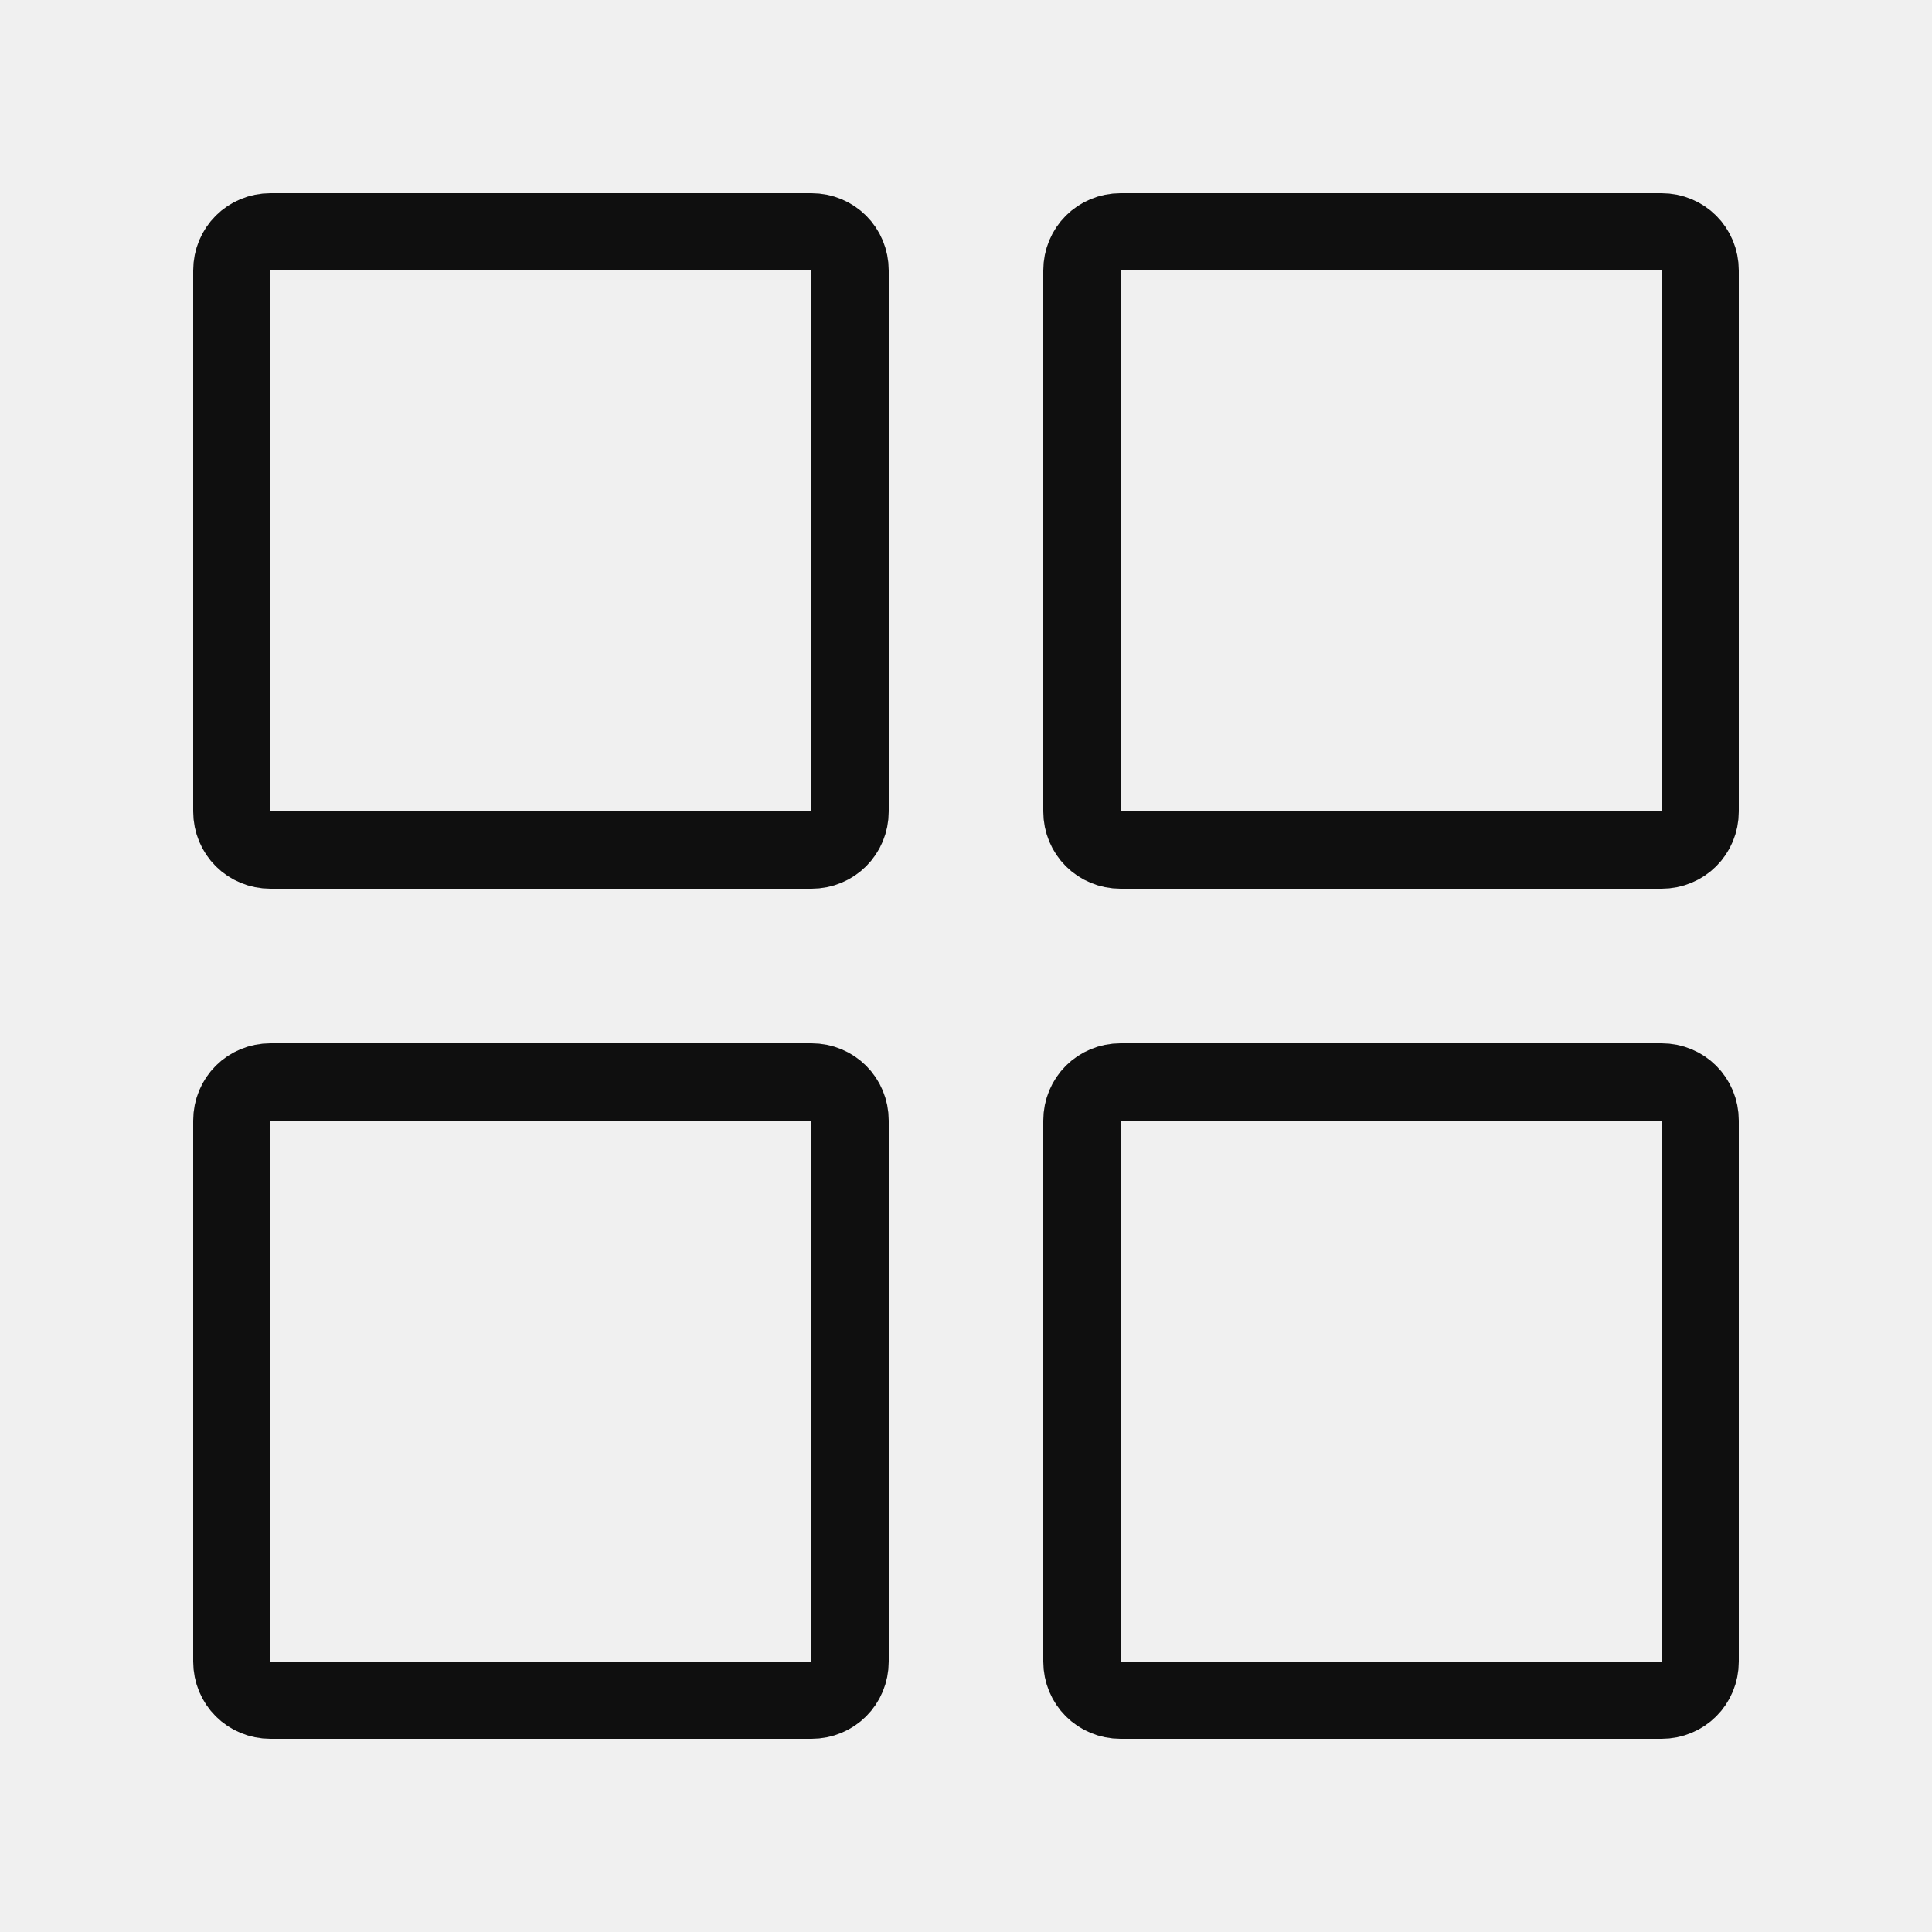
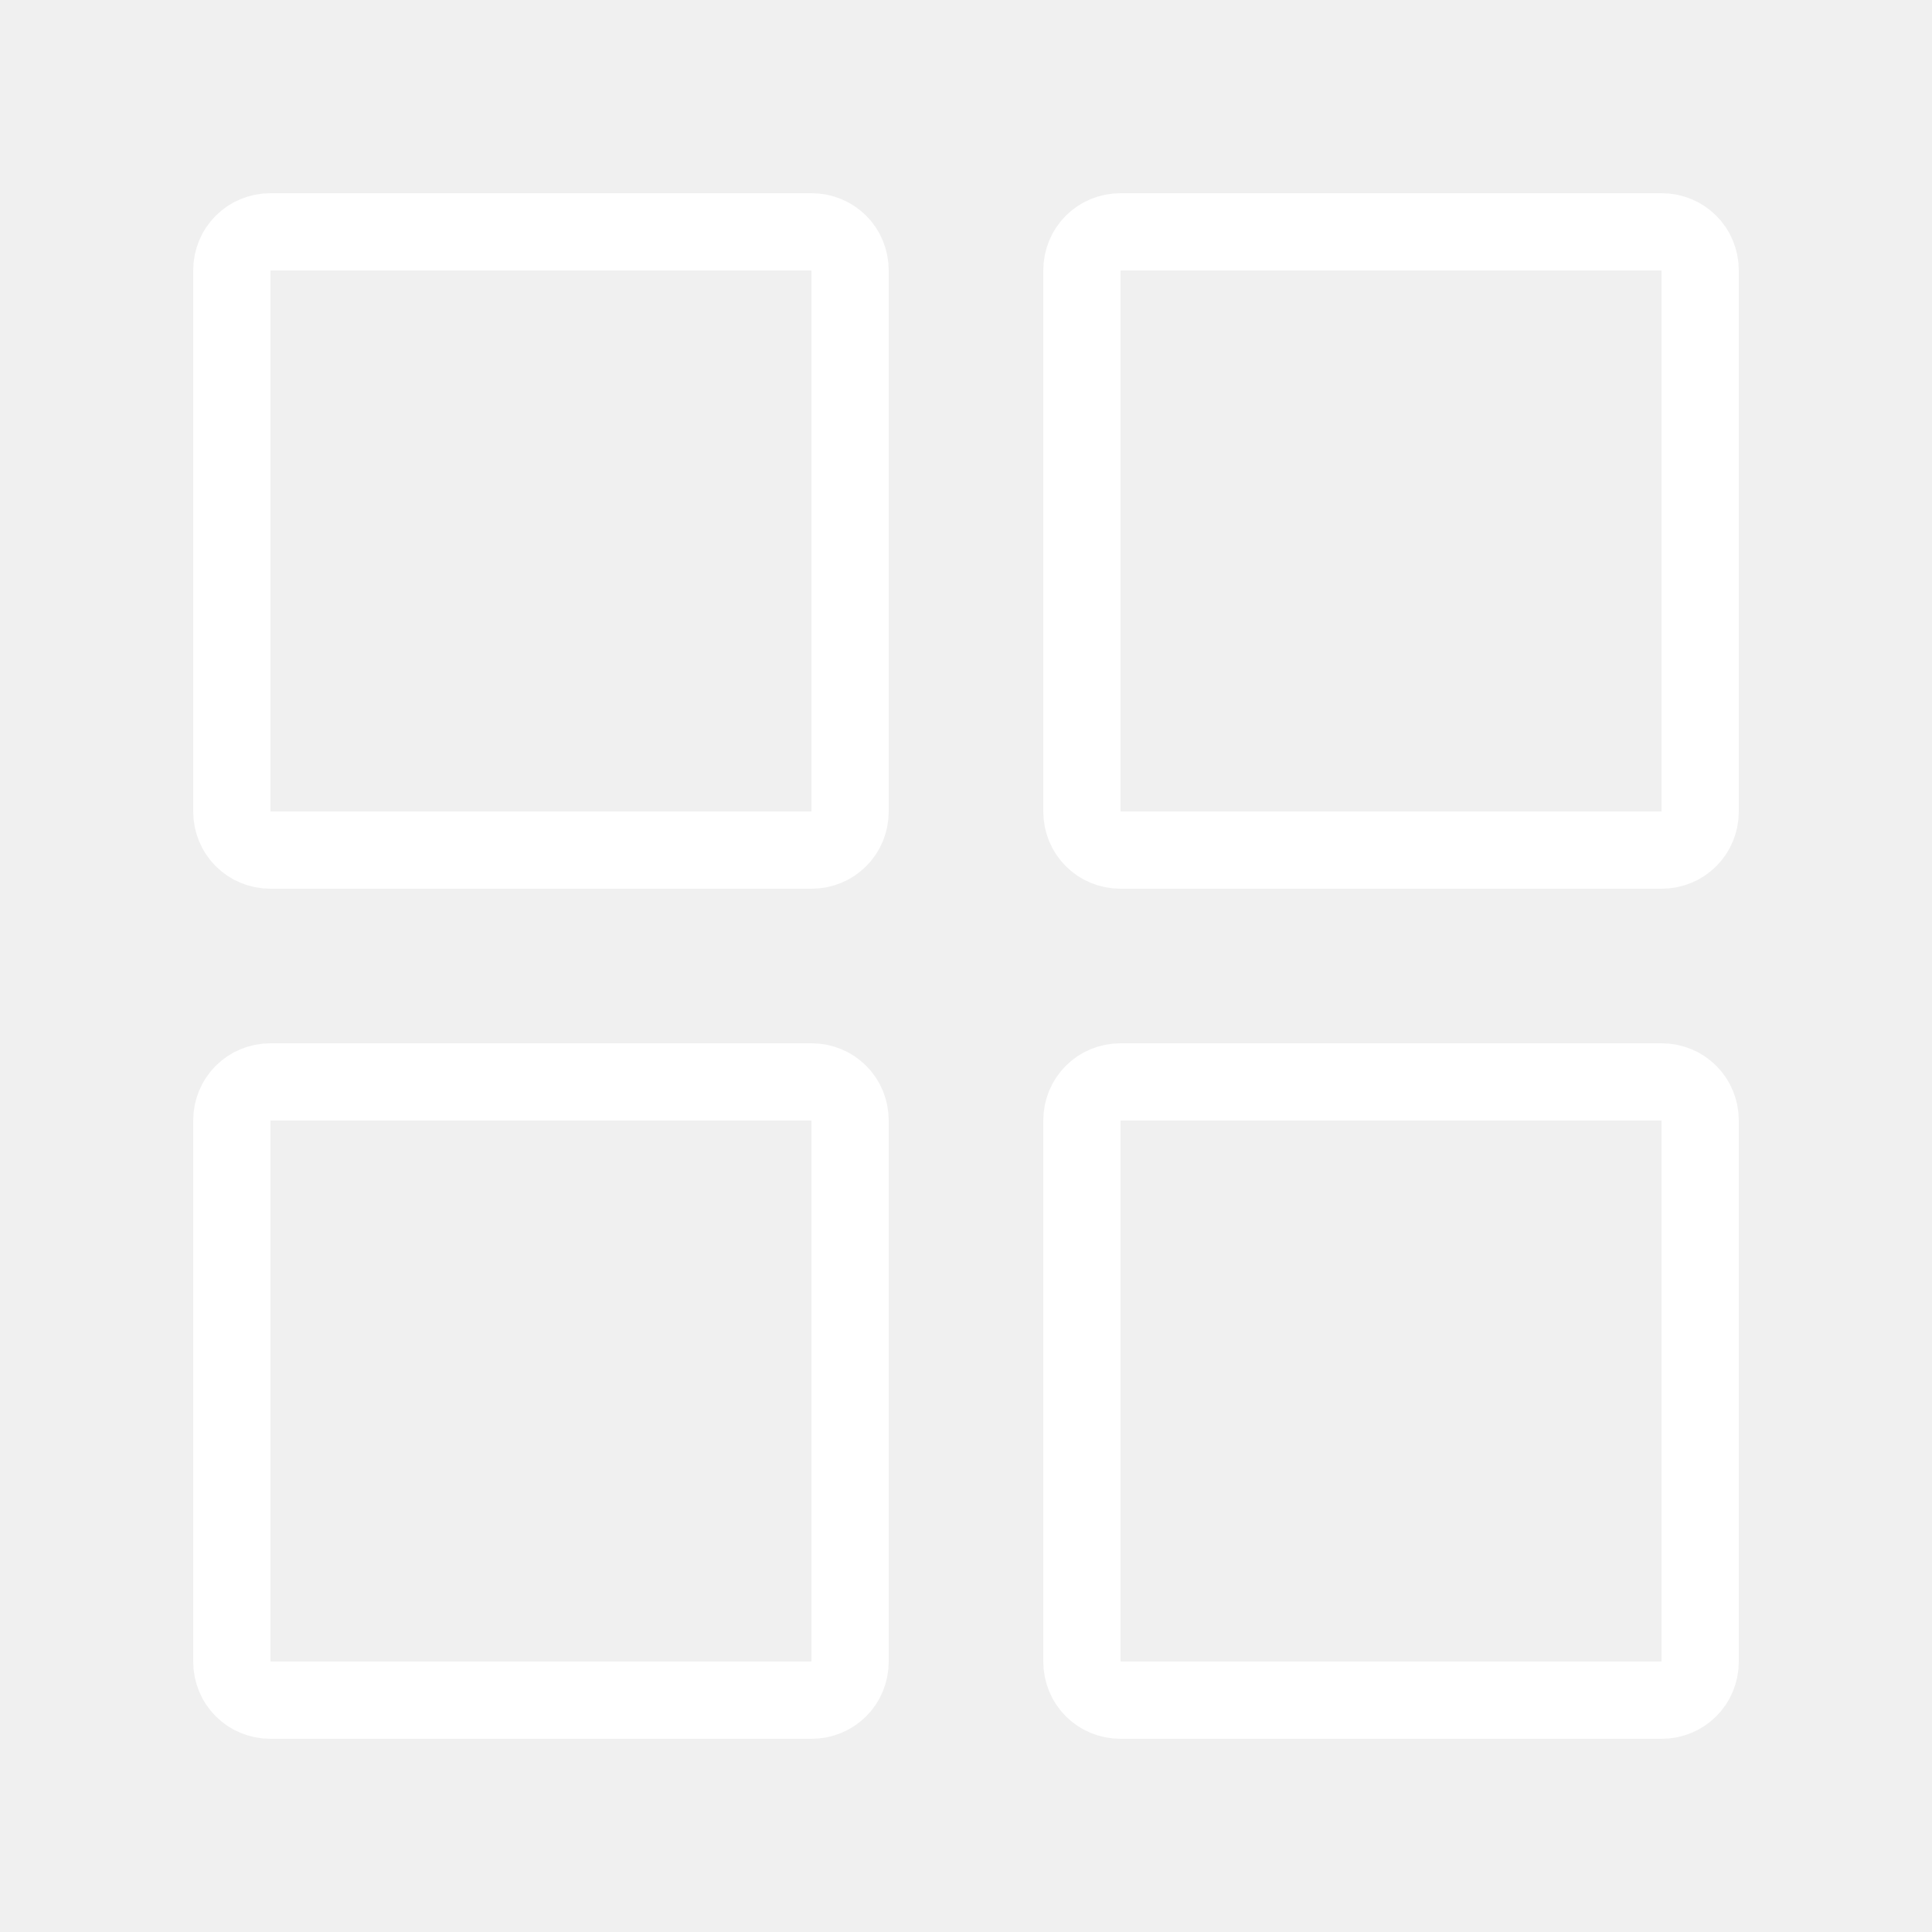
<svg xmlns="http://www.w3.org/2000/svg" width="800px" height="800px" viewBox="-0.5 0 25 25" fill="none">
-   <path d="M10 11H3C2.72 11 2.5 10.78 2.5 10.5V3.5C2.5 3.22 2.72 3 3 3H10C10.28 3 10.5 3.22 10.5 3.5V10.5C10.5 10.78 10.28 11 10 11Z" stroke="#0F0F0F" stroke-miterlimit="10" stroke-linecap="round" stroke-linejoin="round" />
-   <path d="M21 11H14C13.72 11 13.5 10.78 13.5 10.5V3.5C13.5 3.22 13.72 3 14 3H21C21.28 3 21.5 3.22 21.5 3.5V10.5C21.5 10.78 21.28 11 21 11Z" stroke="#0F0F0F" stroke-miterlimit="10" stroke-linecap="round" stroke-linejoin="round" />
-   <path d="M21 22H14C13.72 22 13.5 21.78 13.5 21.5V14.5C13.5 14.22 13.72 14 14 14H21C21.28 14 21.5 14.22 21.5 14.5V21.5C21.5 21.78 21.28 22 21 22Z" stroke="#0F0F0F" stroke-miterlimit="10" stroke-linecap="round" stroke-linejoin="round" />
-   <path d="M10 22H3C2.72 22 2.5 21.78 2.5 21.5V14.5C2.5 14.22 2.72 14 3 14H10C10.28 14 10.5 14.22 10.5 14.5V21.5C10.5 21.78 10.28 22 10 22Z" stroke="#0F0F0F" stroke-miterlimit="10" stroke-linecap="round" stroke-linejoin="round" />
+   <path d="M10 11H3C2.72 11 2.5 10.78 2.5 10.5V3.5C2.5 3.22 2.72 3 3 3H10C10.28 3 10.5 3.22 10.5 3.5V10.5C10.5 10.78 10.28 11 10 11Z" stroke="#FFFFFF" stroke-miterlimit="10" stroke-linecap="round" stroke-linejoin="round" />
+   <path d="M21 11H14C13.72 11 13.5 10.78 13.5 10.5V3.5C13.5 3.22 13.72 3 14 3H21C21.28 3 21.5 3.22 21.5 3.5V10.5C21.5 10.78 21.28 11 21 11Z" stroke="#FFFFFF" stroke-miterlimit="10" stroke-linecap="round" stroke-linejoin="round" />
+   <path d="M21 22H14C13.72 22 13.5 21.78 13.5 21.5V14.5C13.5 14.22 13.72 14 14 14H21C21.28 14 21.5 14.22 21.5 14.5V21.5C21.5 21.78 21.28 22 21 22Z" stroke="#FFFFFF" stroke-miterlimit="10" stroke-linecap="round" stroke-linejoin="round" />
+   <path d="M10 22H3C2.72 22 2.5 21.78 2.5 21.5V14.5C2.5 14.22 2.72 14 3 14H10C10.28 14 10.5 14.22 10.5 14.5V21.5C10.5 21.78 10.28 22 10 22Z" stroke="#FFFFFF" stroke-miterlimit="10" stroke-linecap="round" stroke-linejoin="round" />
</svg>
